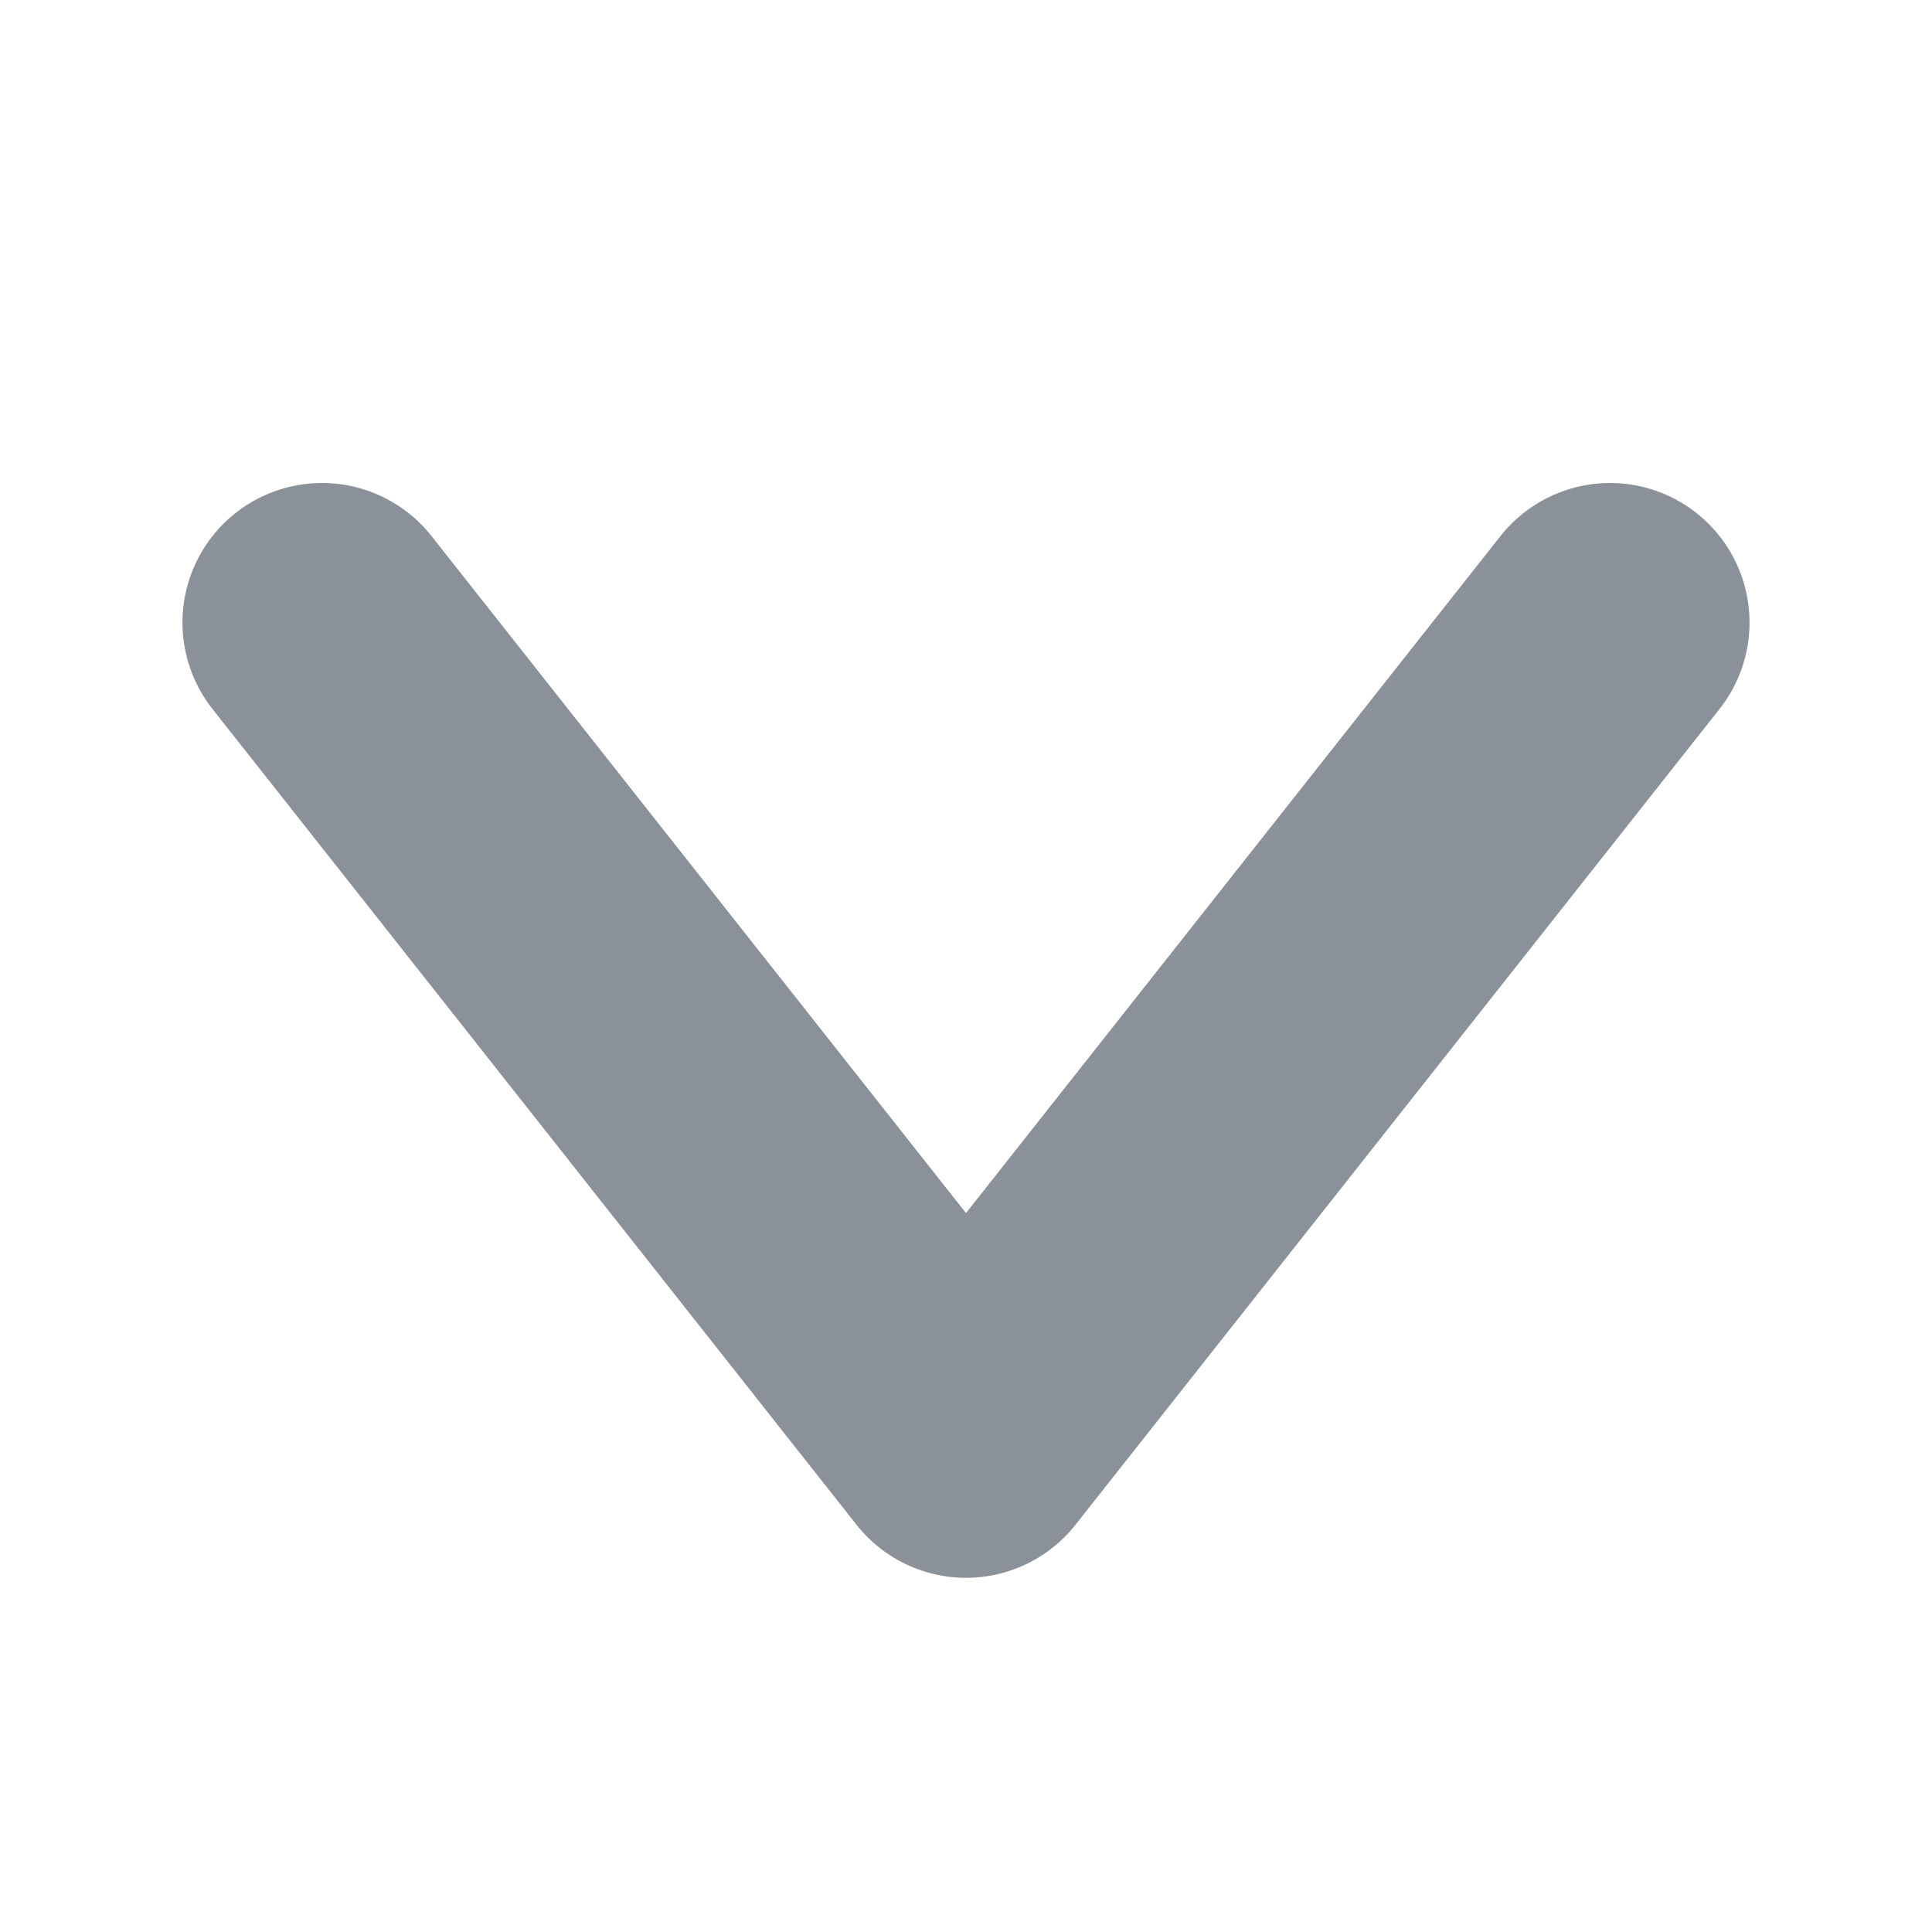
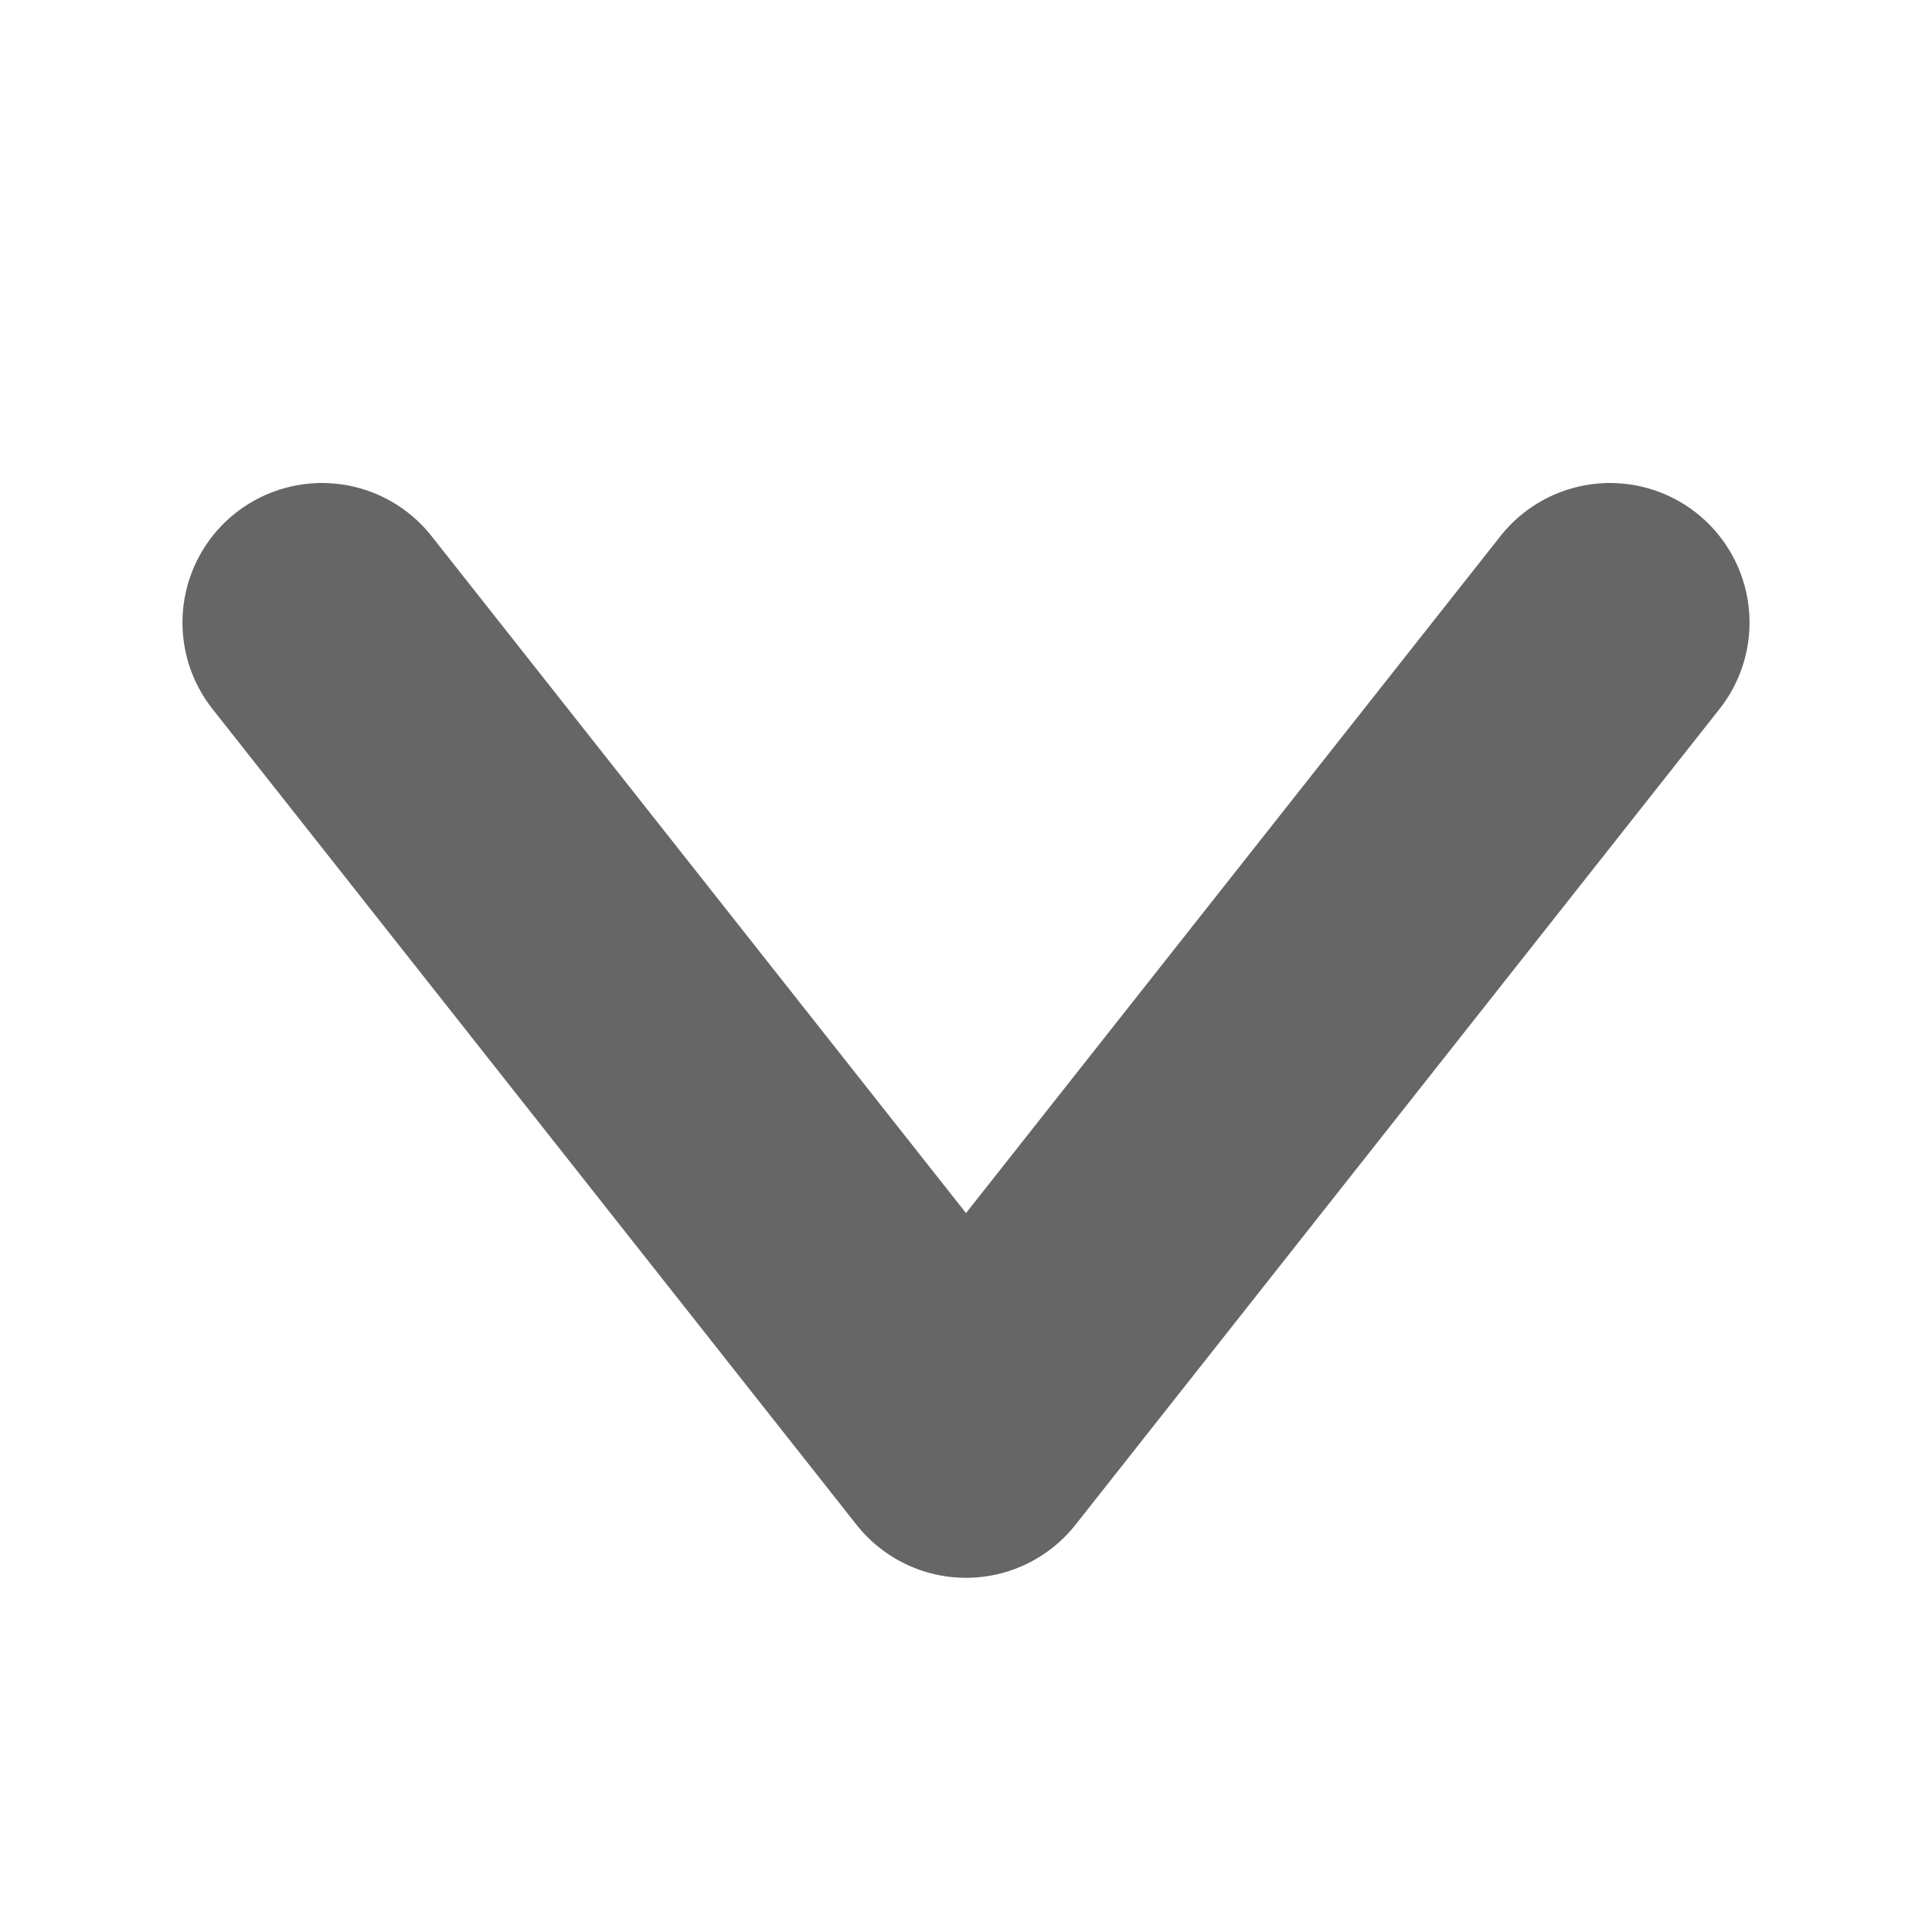
<svg xmlns="http://www.w3.org/2000/svg" width="9" height="9" viewBox="0 0 9 9" fill="none" stroke-width="1.6" stroke-linecap="round" stroke-linejoin="round">
-   <path d="M1.5 2.9 L4.5 6.7 L7.5 2.9" stroke="#8A9199" stroke-width="1.3" />
+   <path d="M1.5 2.9 L4.5 6.7 L7.5 2.9" stroke="#666666" stroke-width="1.3" />
</svg>
